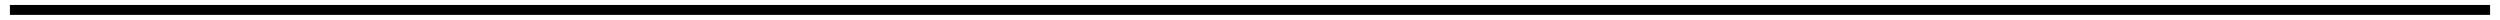
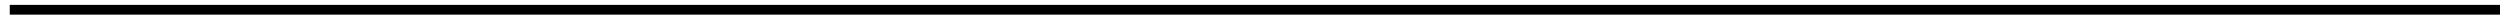
- <svg xmlns="http://www.w3.org/2000/svg" width="1.008" height="0.008" id="koch-line-00.svg" version="1.0">
-   <g style="stroke:black; stroke-width:0.004; stroke-opacity:1; fill:none" id="layer1">
-     <path d="M 0.004, 0.004 L 1.004, 0.004" />
+ <svg xmlns="http://www.w3.org/2000/svg" width="1000.781" height="7.812" id="koch-line-00.svg" version="1.0">
+   <g style="stroke:black; stroke-width:3.906; stroke-opacity:1; fill:none" id="layer1">
+     <path d="M 3.906, 3.906 L 1003.906, 3.906" />
  </g>
</svg>
